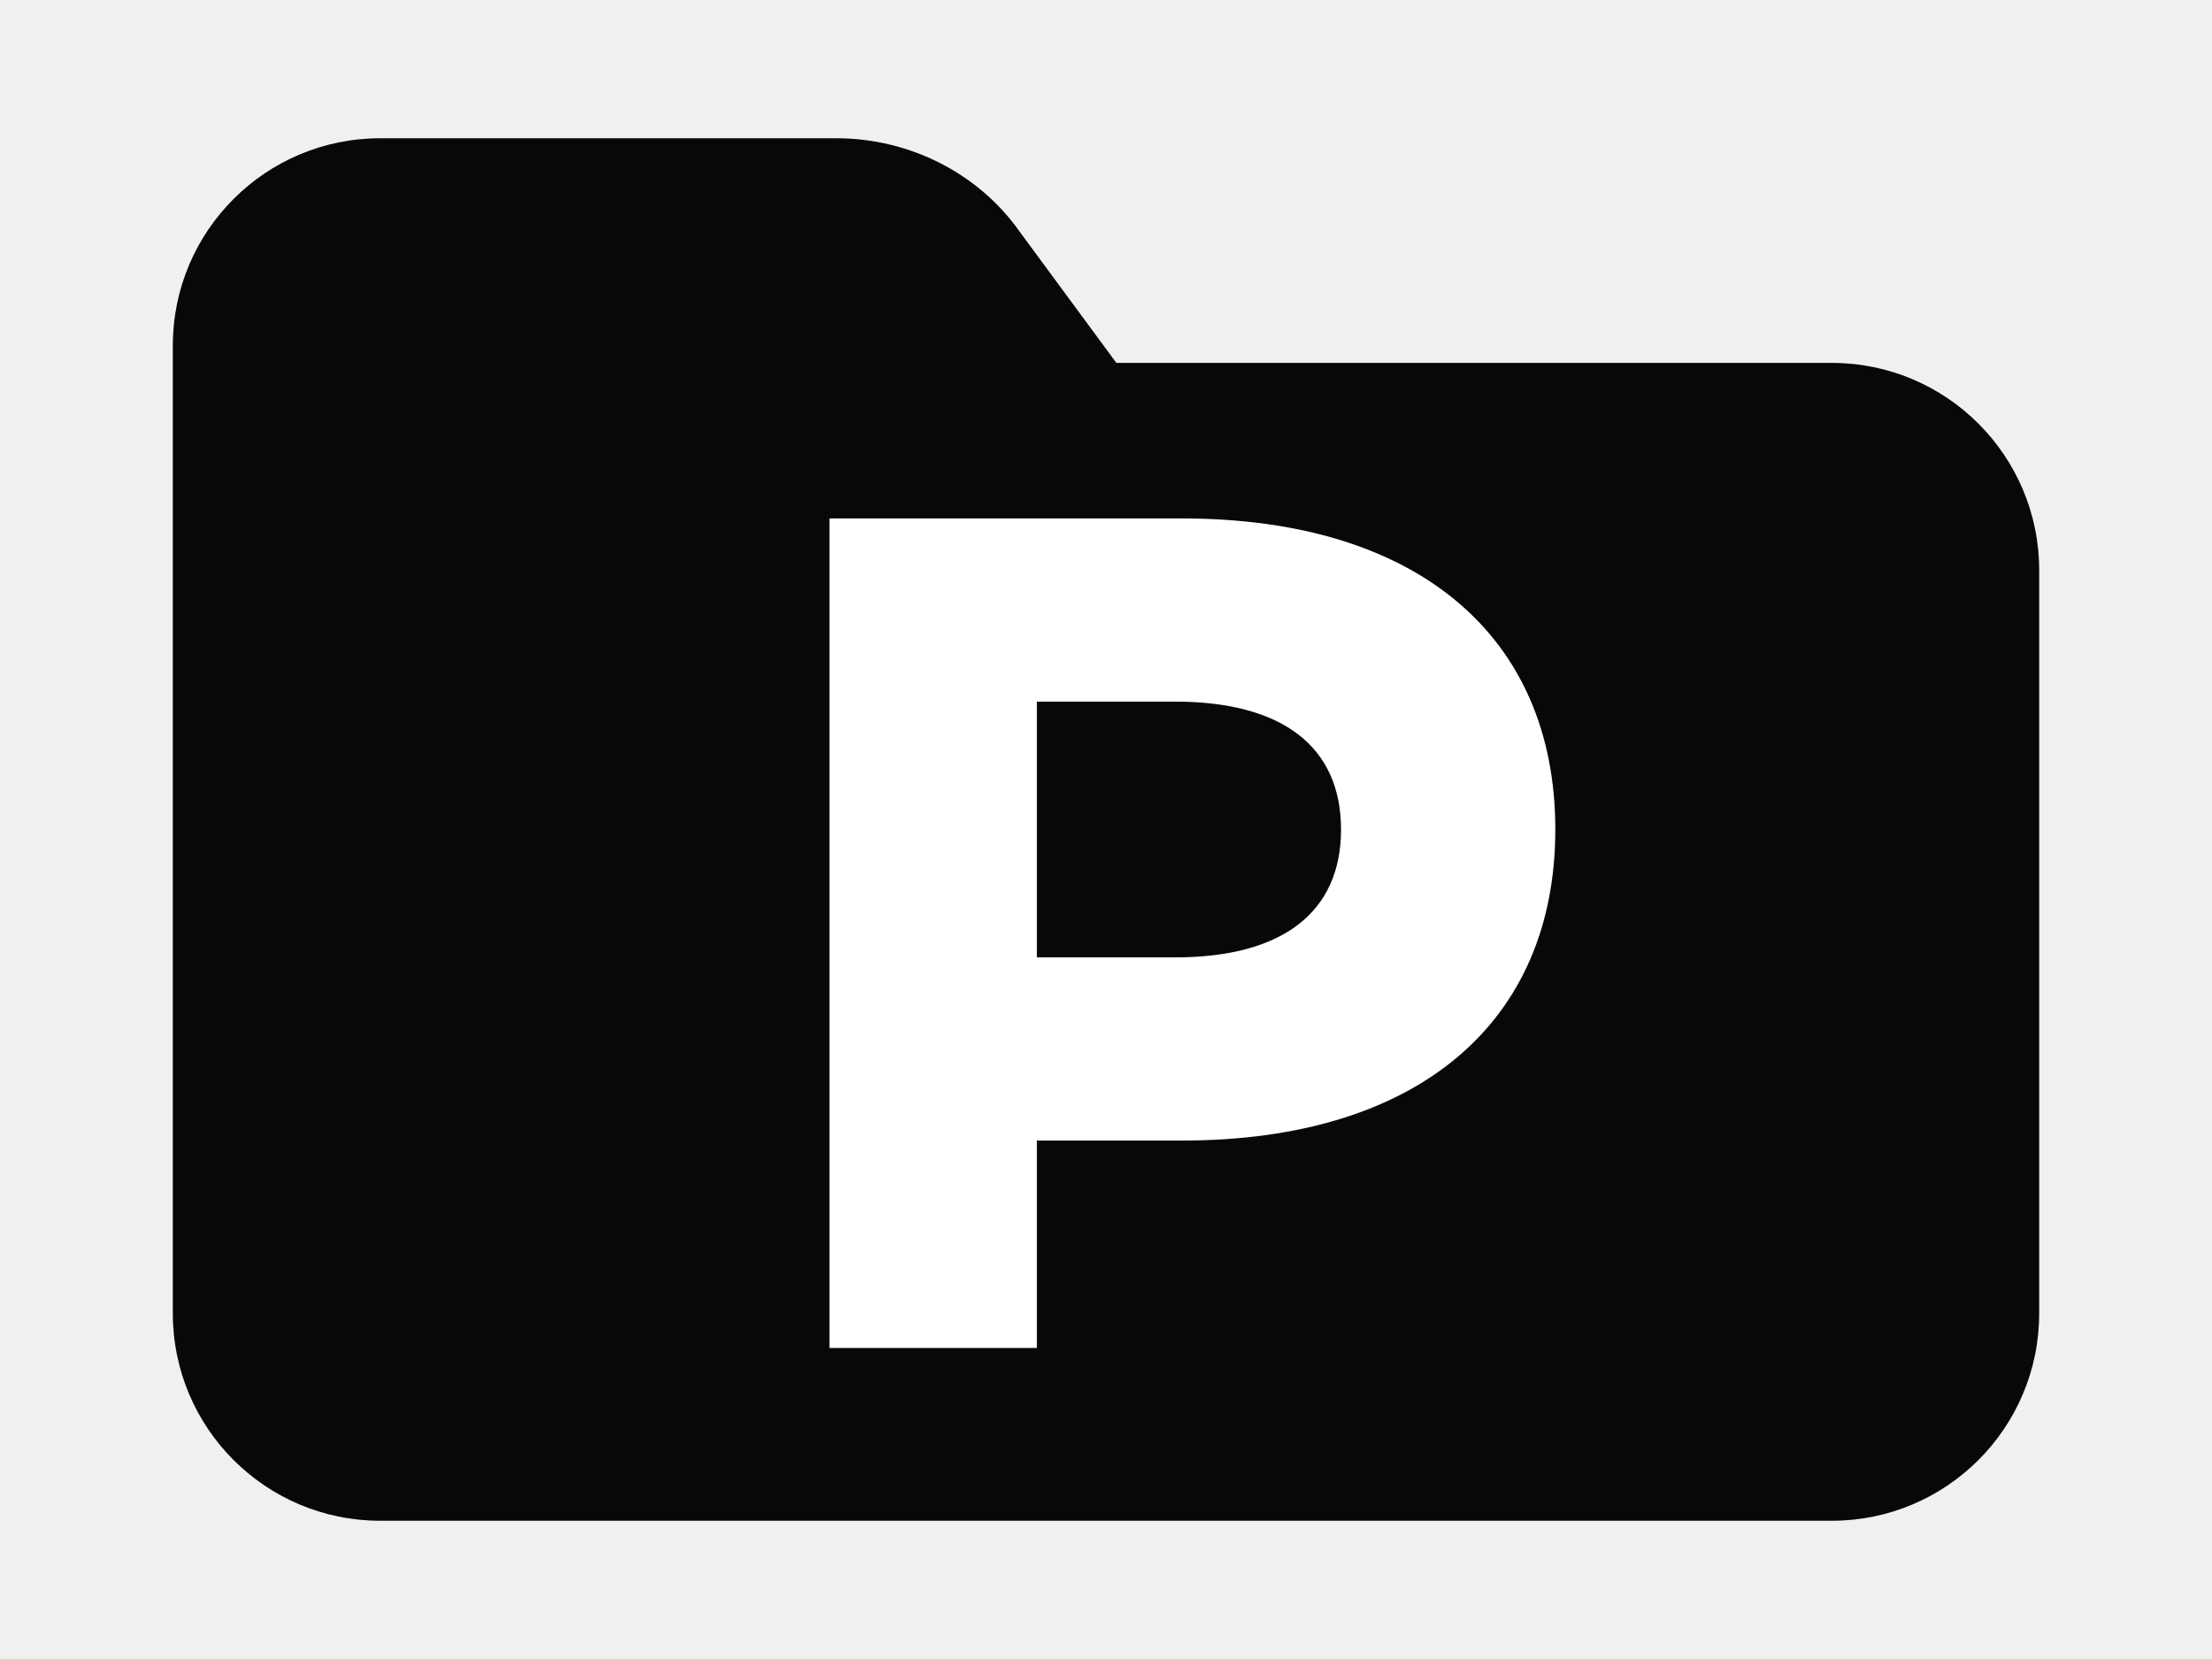
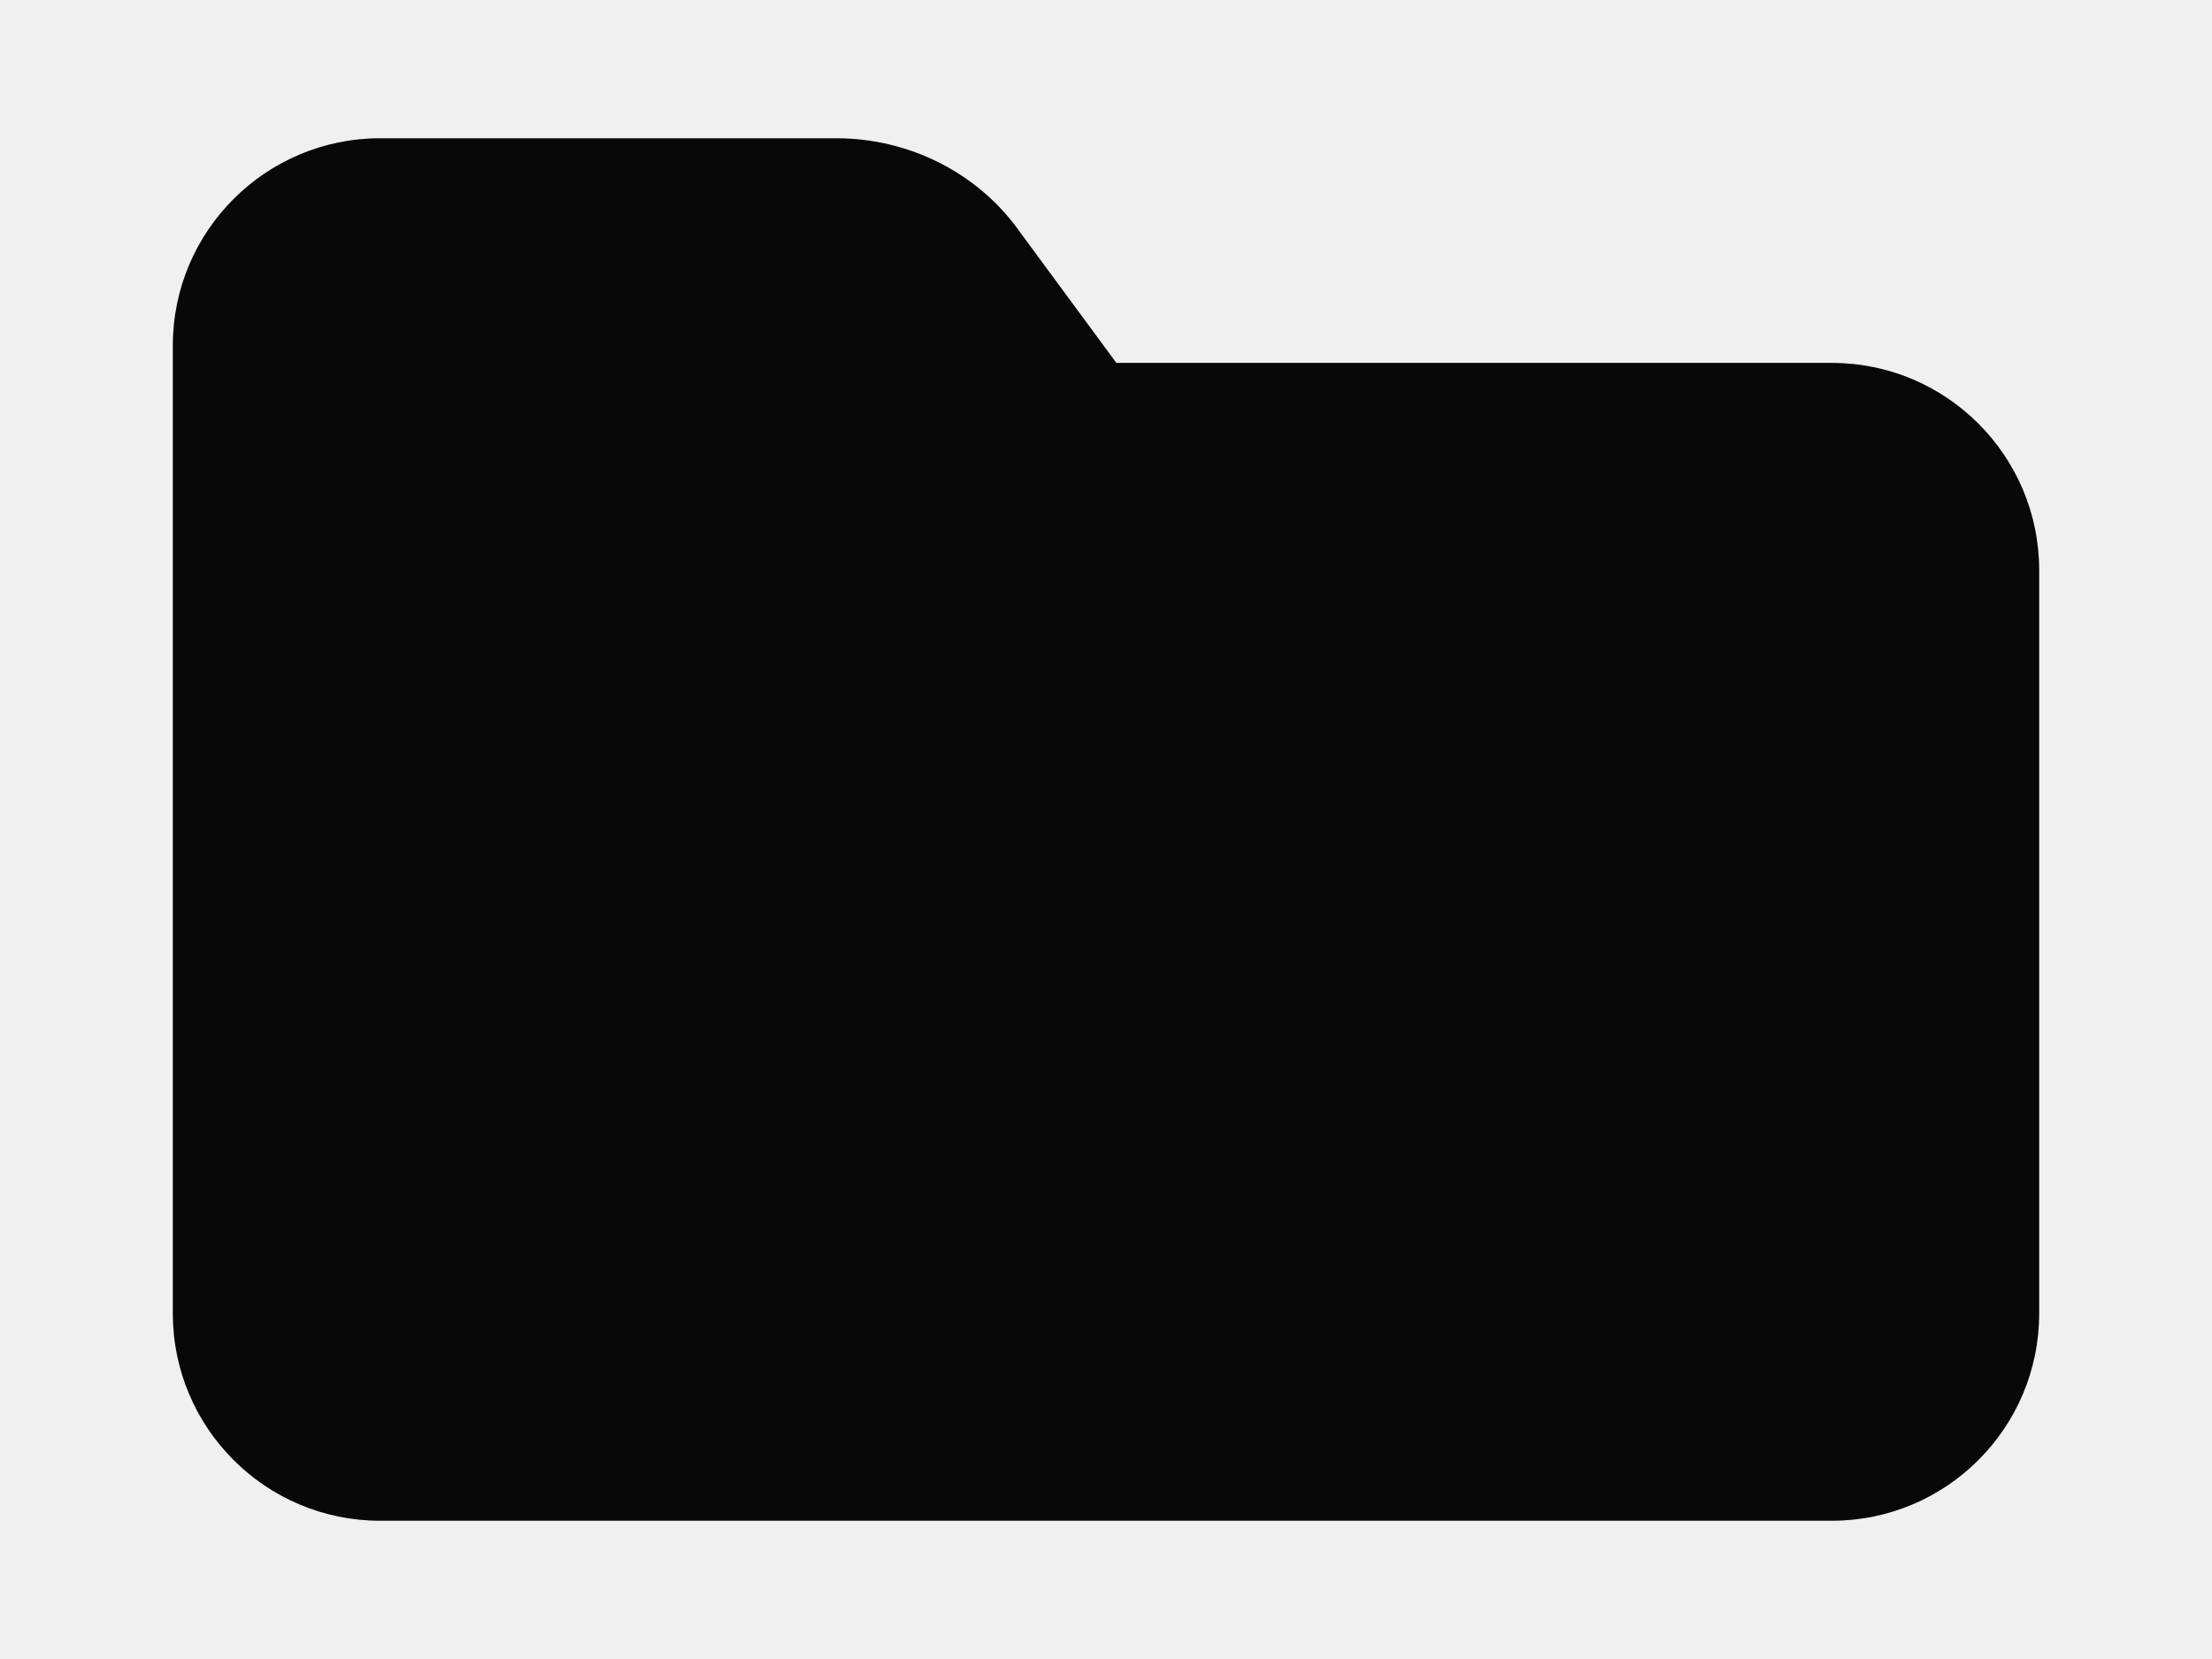
<svg xmlns="http://www.w3.org/2000/svg" viewBox="0 0 64 48" role="img" aria-labelledby="title desc">
  <path fill="#080808" d="M5 10a6 6 0 0 1 6-6h13.2c2.1 0 4.1 1 5.3 2.7l2.8 3.8H53a6 6 0 0 1 6 6V38a6 6 0 0 1-6 6H11a6 6 0 0 1-6-6V10Z" />
-   <path fill="#fff" d="M24 15h10.2C41 15 45 18.4 45 24s-4 9-10.8 9H30v6h-6V15Zm6 5.3v7.4h4c3.1 0 4.8-1.3 4.8-3.7 0-2.4-1.7-3.7-4.8-3.7h-4Z" />
</svg>
